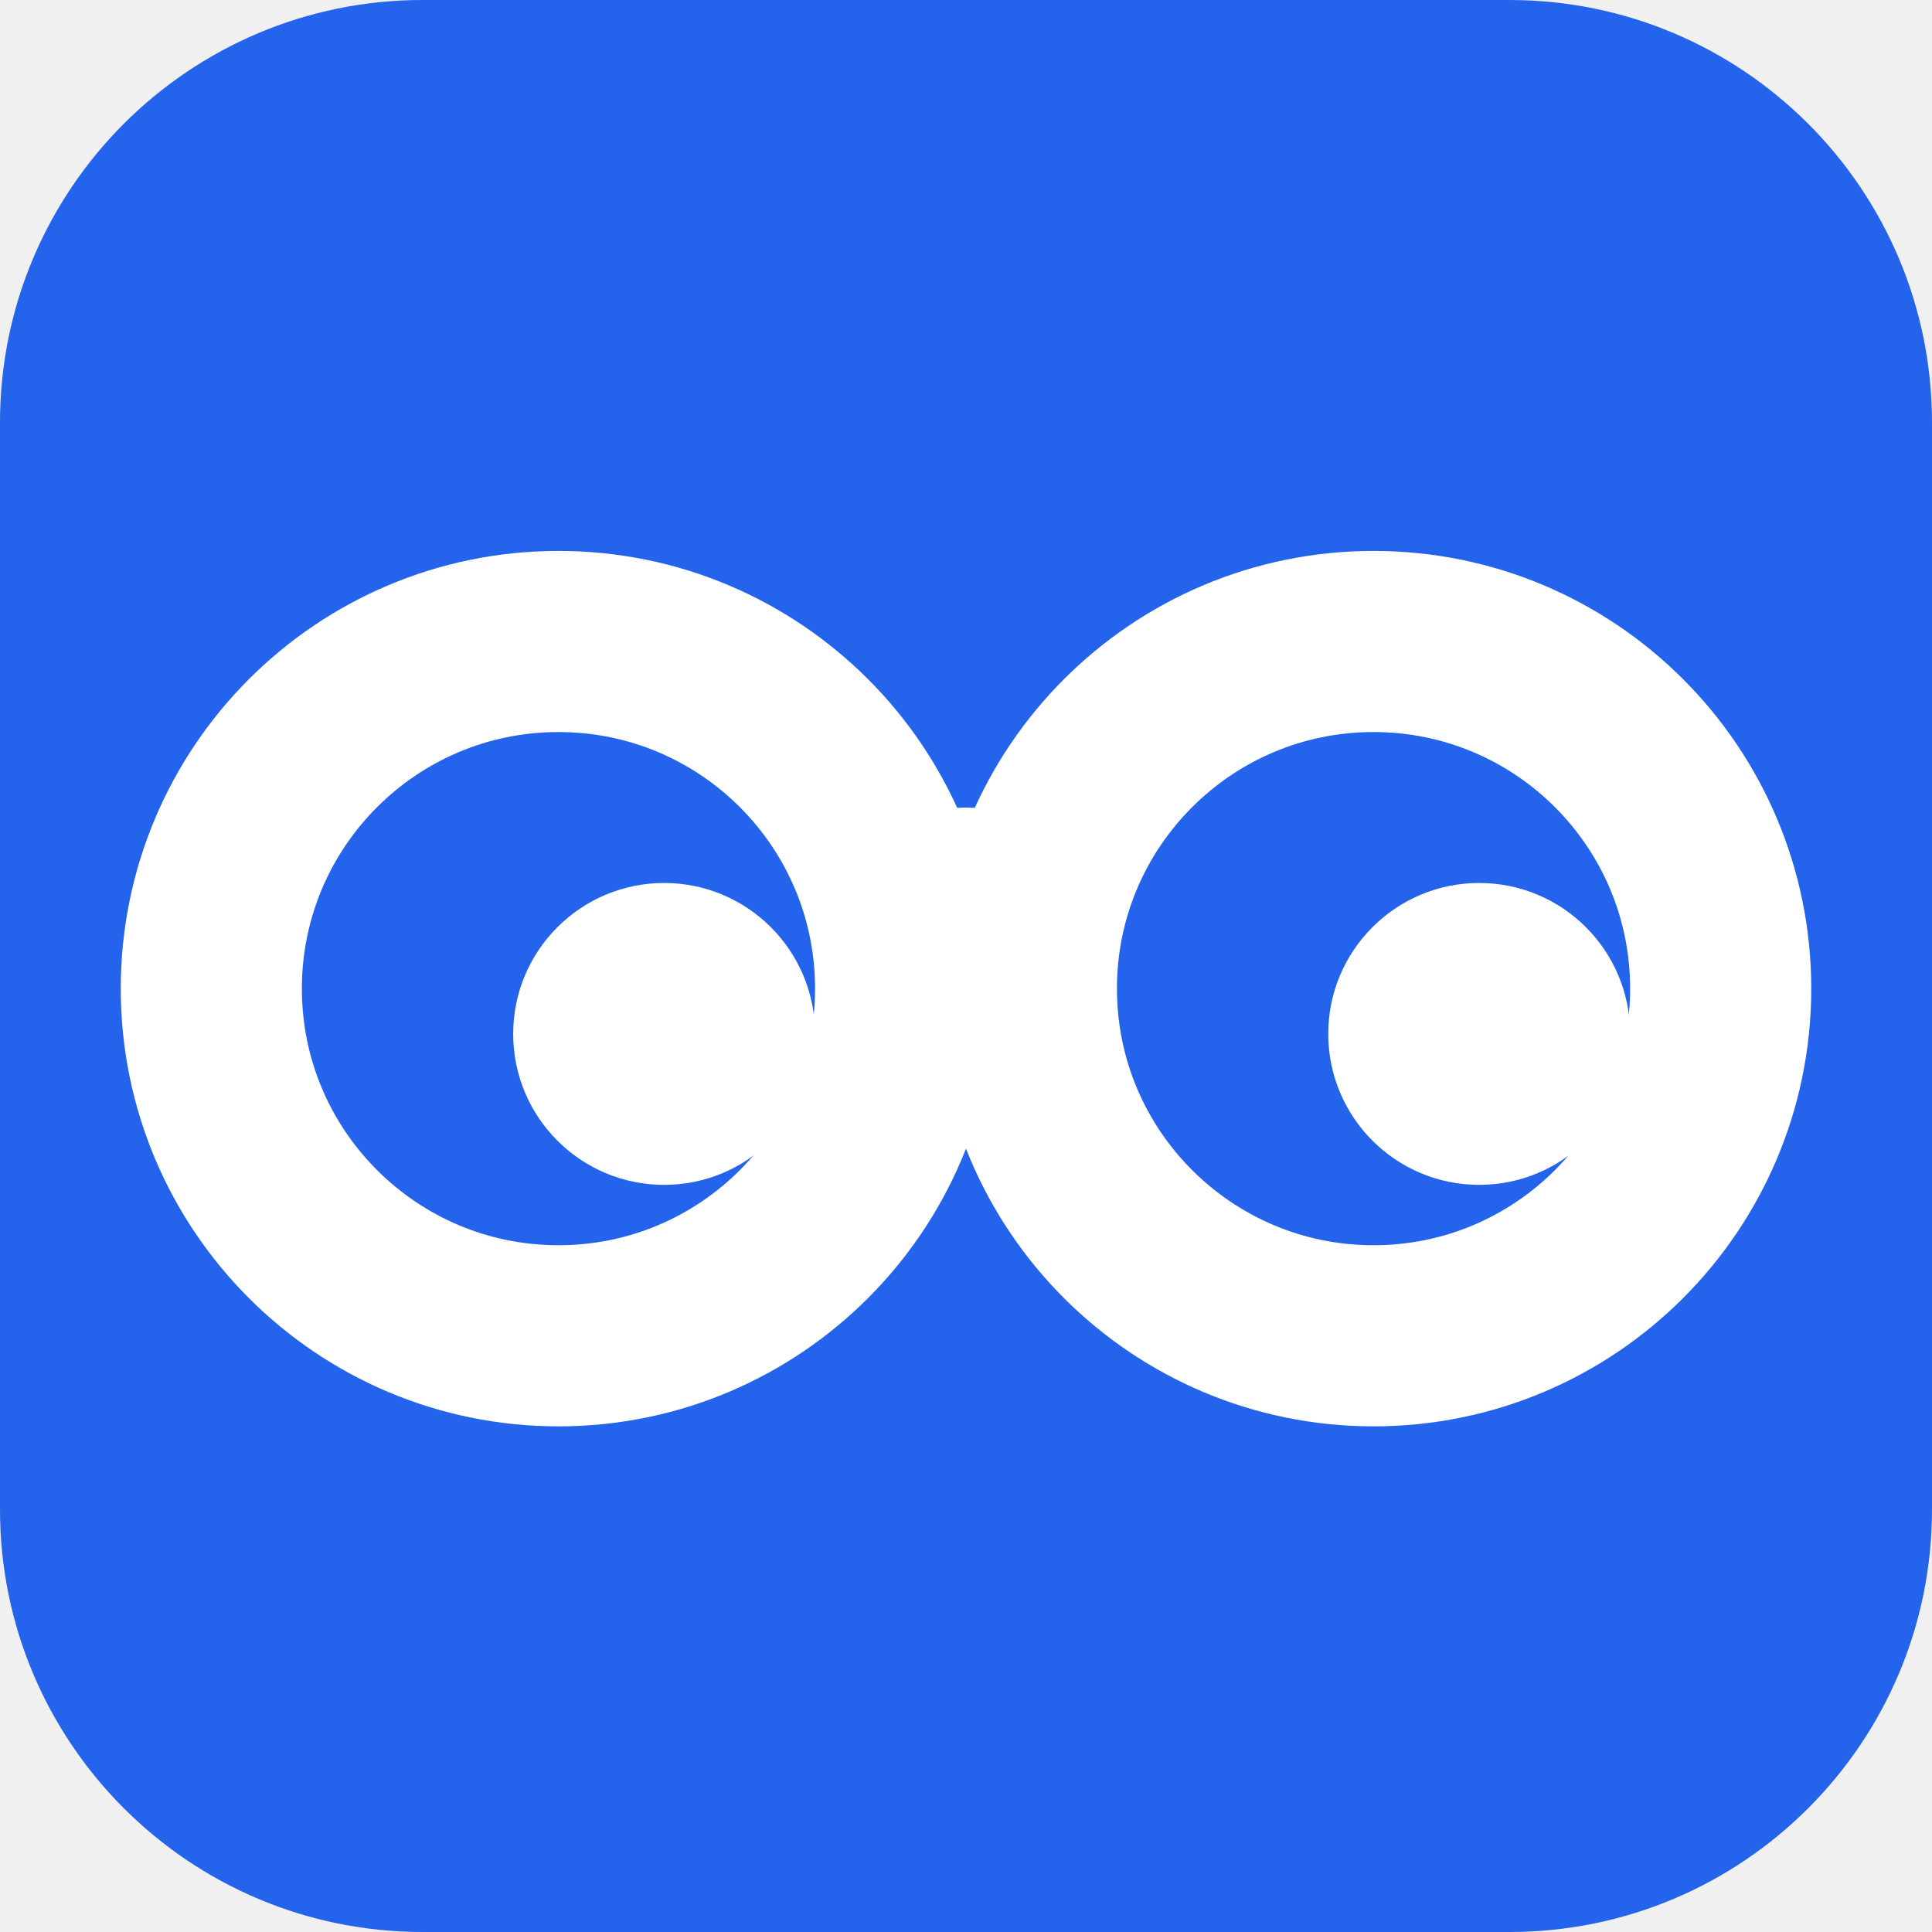
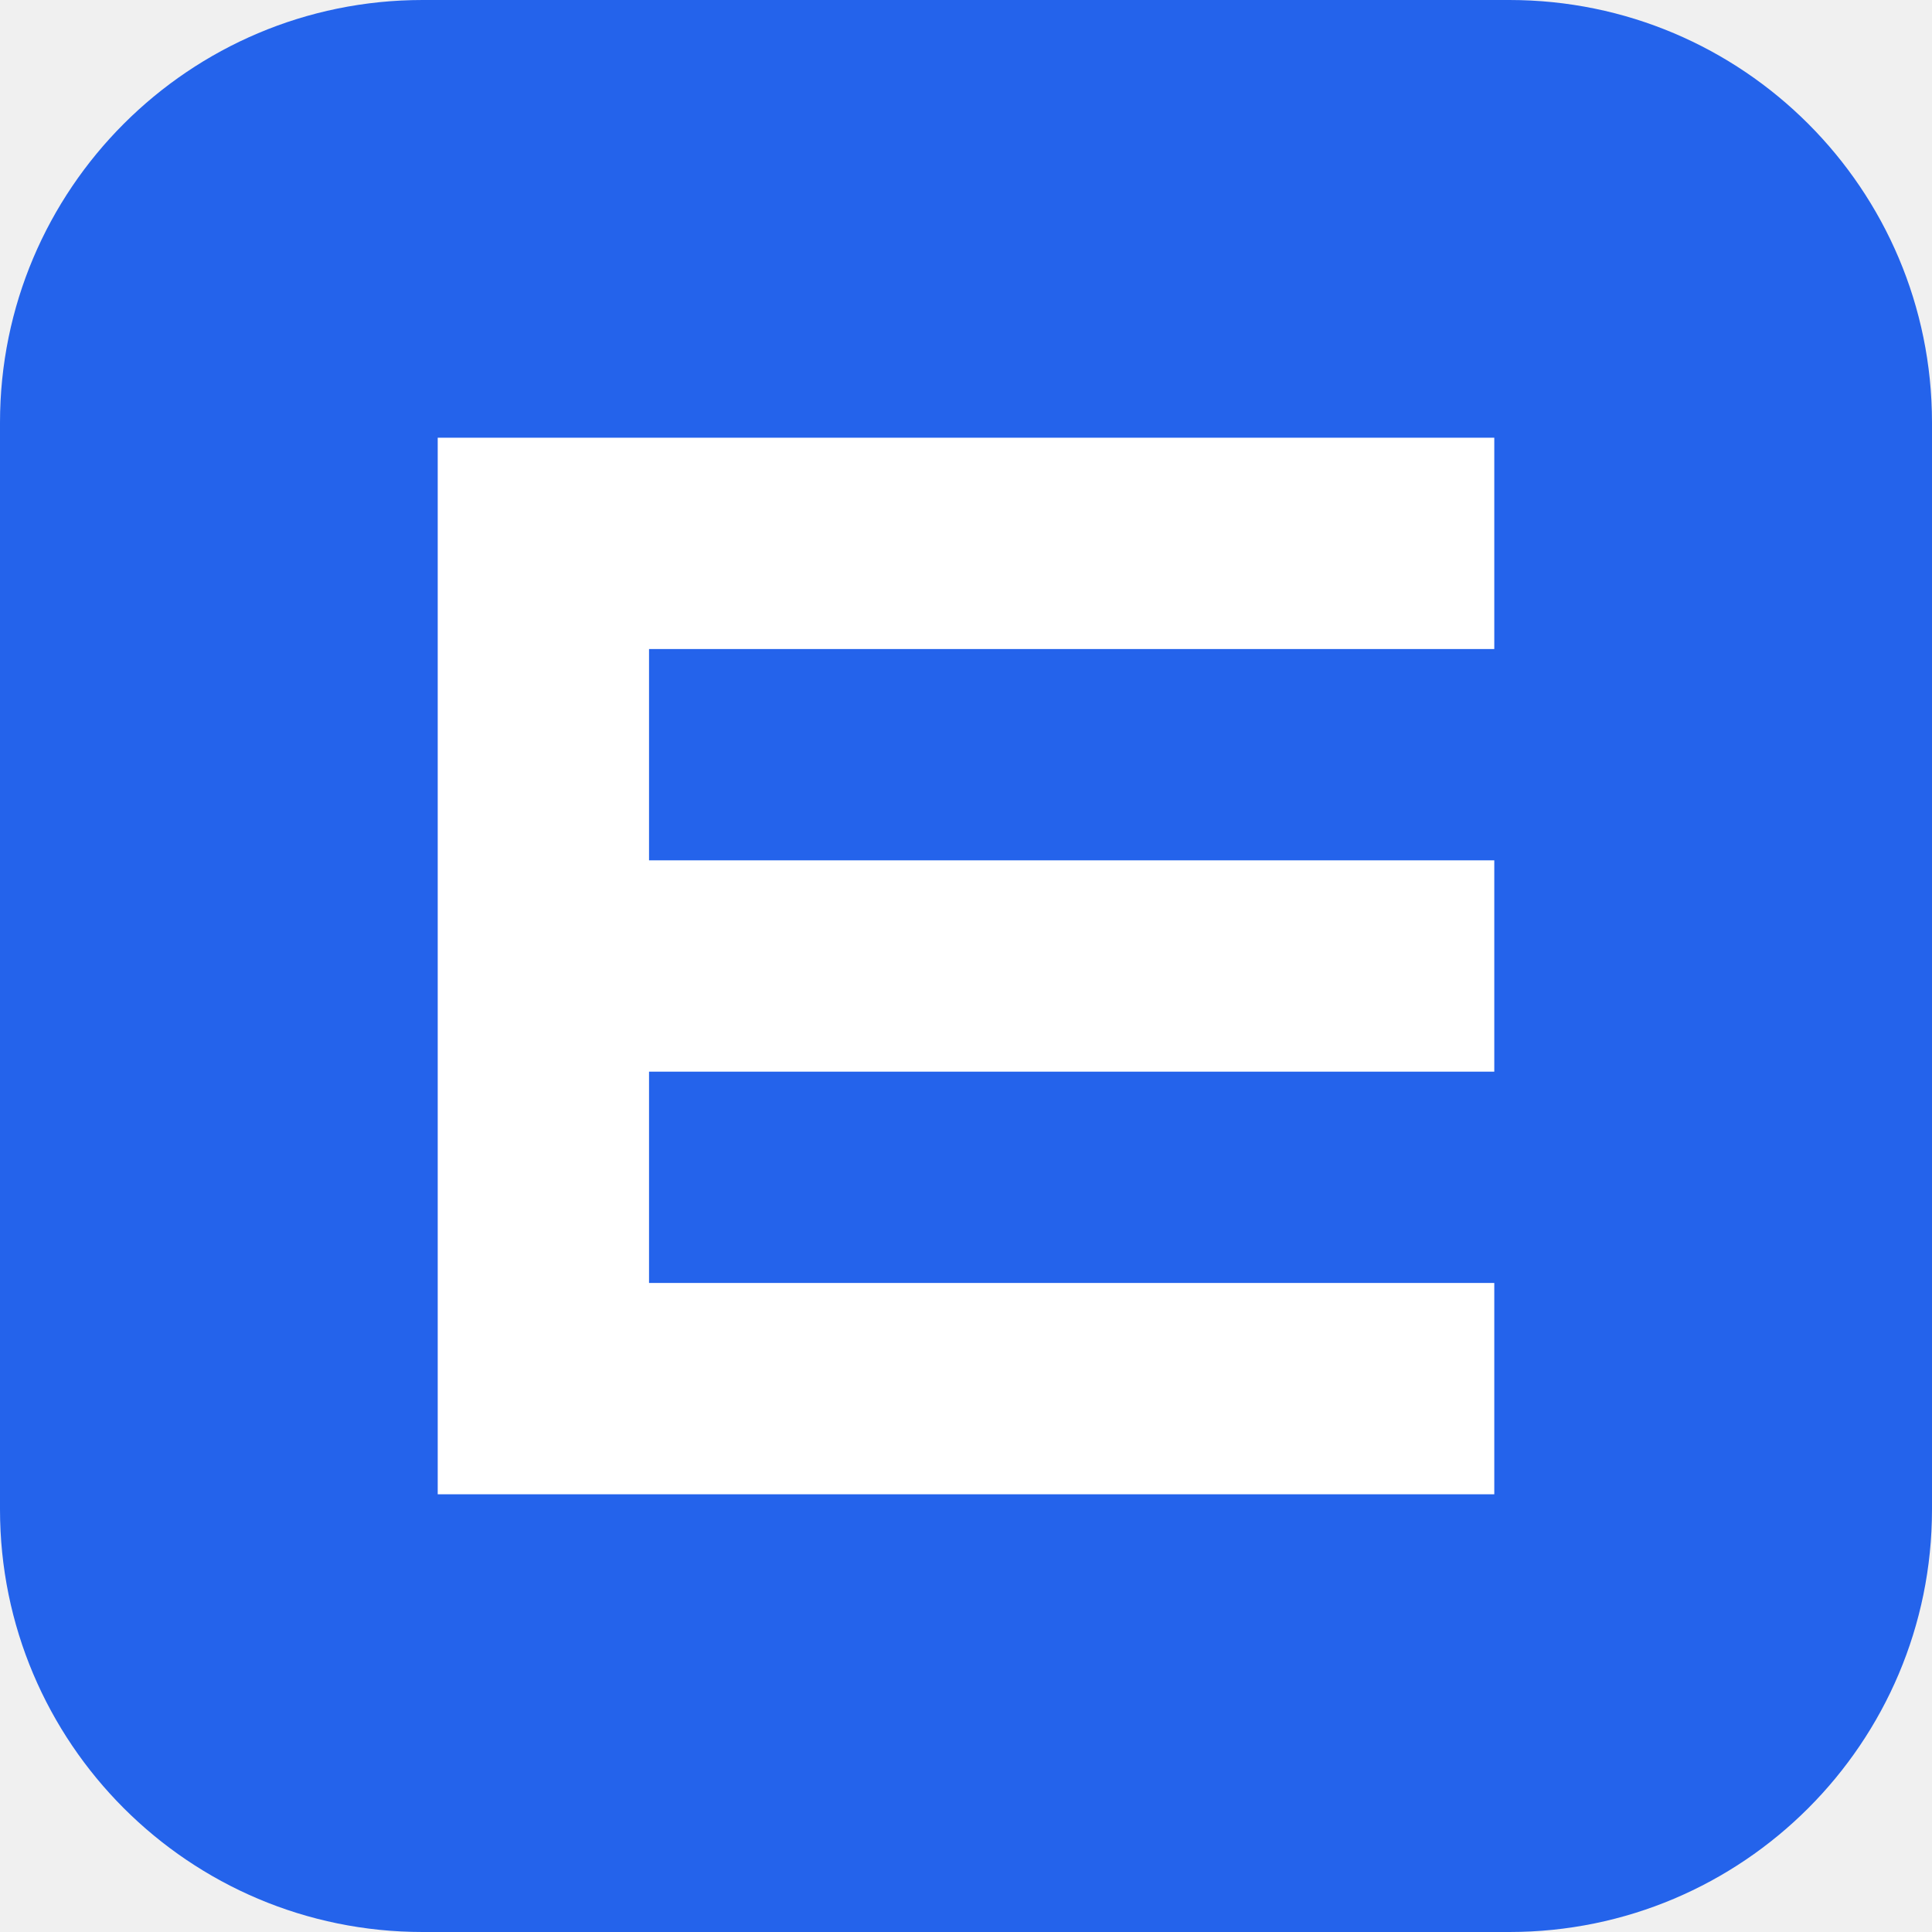
<svg xmlns="http://www.w3.org/2000/svg" viewBox="0 0 512 512" width="512" height="512">
  <rect width="512" height="512" rx="112" fill="#2463EB" />
-   <circle cx="148" cy="262" r="92" fill="none" stroke="#FFFFFF" stroke-width="48" />
-   <circle cx="364" cy="262" r="92" fill="none" stroke="#FFFFFF" stroke-width="48" />
-   <path d="M236 246 Q256 222 276 246" fill="none" stroke="#FFFFFF" stroke-width="40" stroke-linecap="round" />
-   <circle cx="176" cy="274" r="40" fill="#FFFFFF" />
-   <circle cx="392" cy="274" r="40" fill="#FFFFFF" />
+   <g fill="#FFFFFF" transform="translate(256 256) scale(1.000) translate(-256 -256)">
+     <path transform="translate(256.00 256.00) rotate(0)" d="M-140.00 -140.00 L140.00 -140.00 L140.00 -84.00 L-84.00 -84.00 L-84.00 -28.00 L140.00 -28.00 L140.00 28.00 L-84.00 28.00 L-84.00 84.00 L140.00 84.00 L140.00 140.00 L-140.00 140.00 Z" />
+   </g>
</svg>
